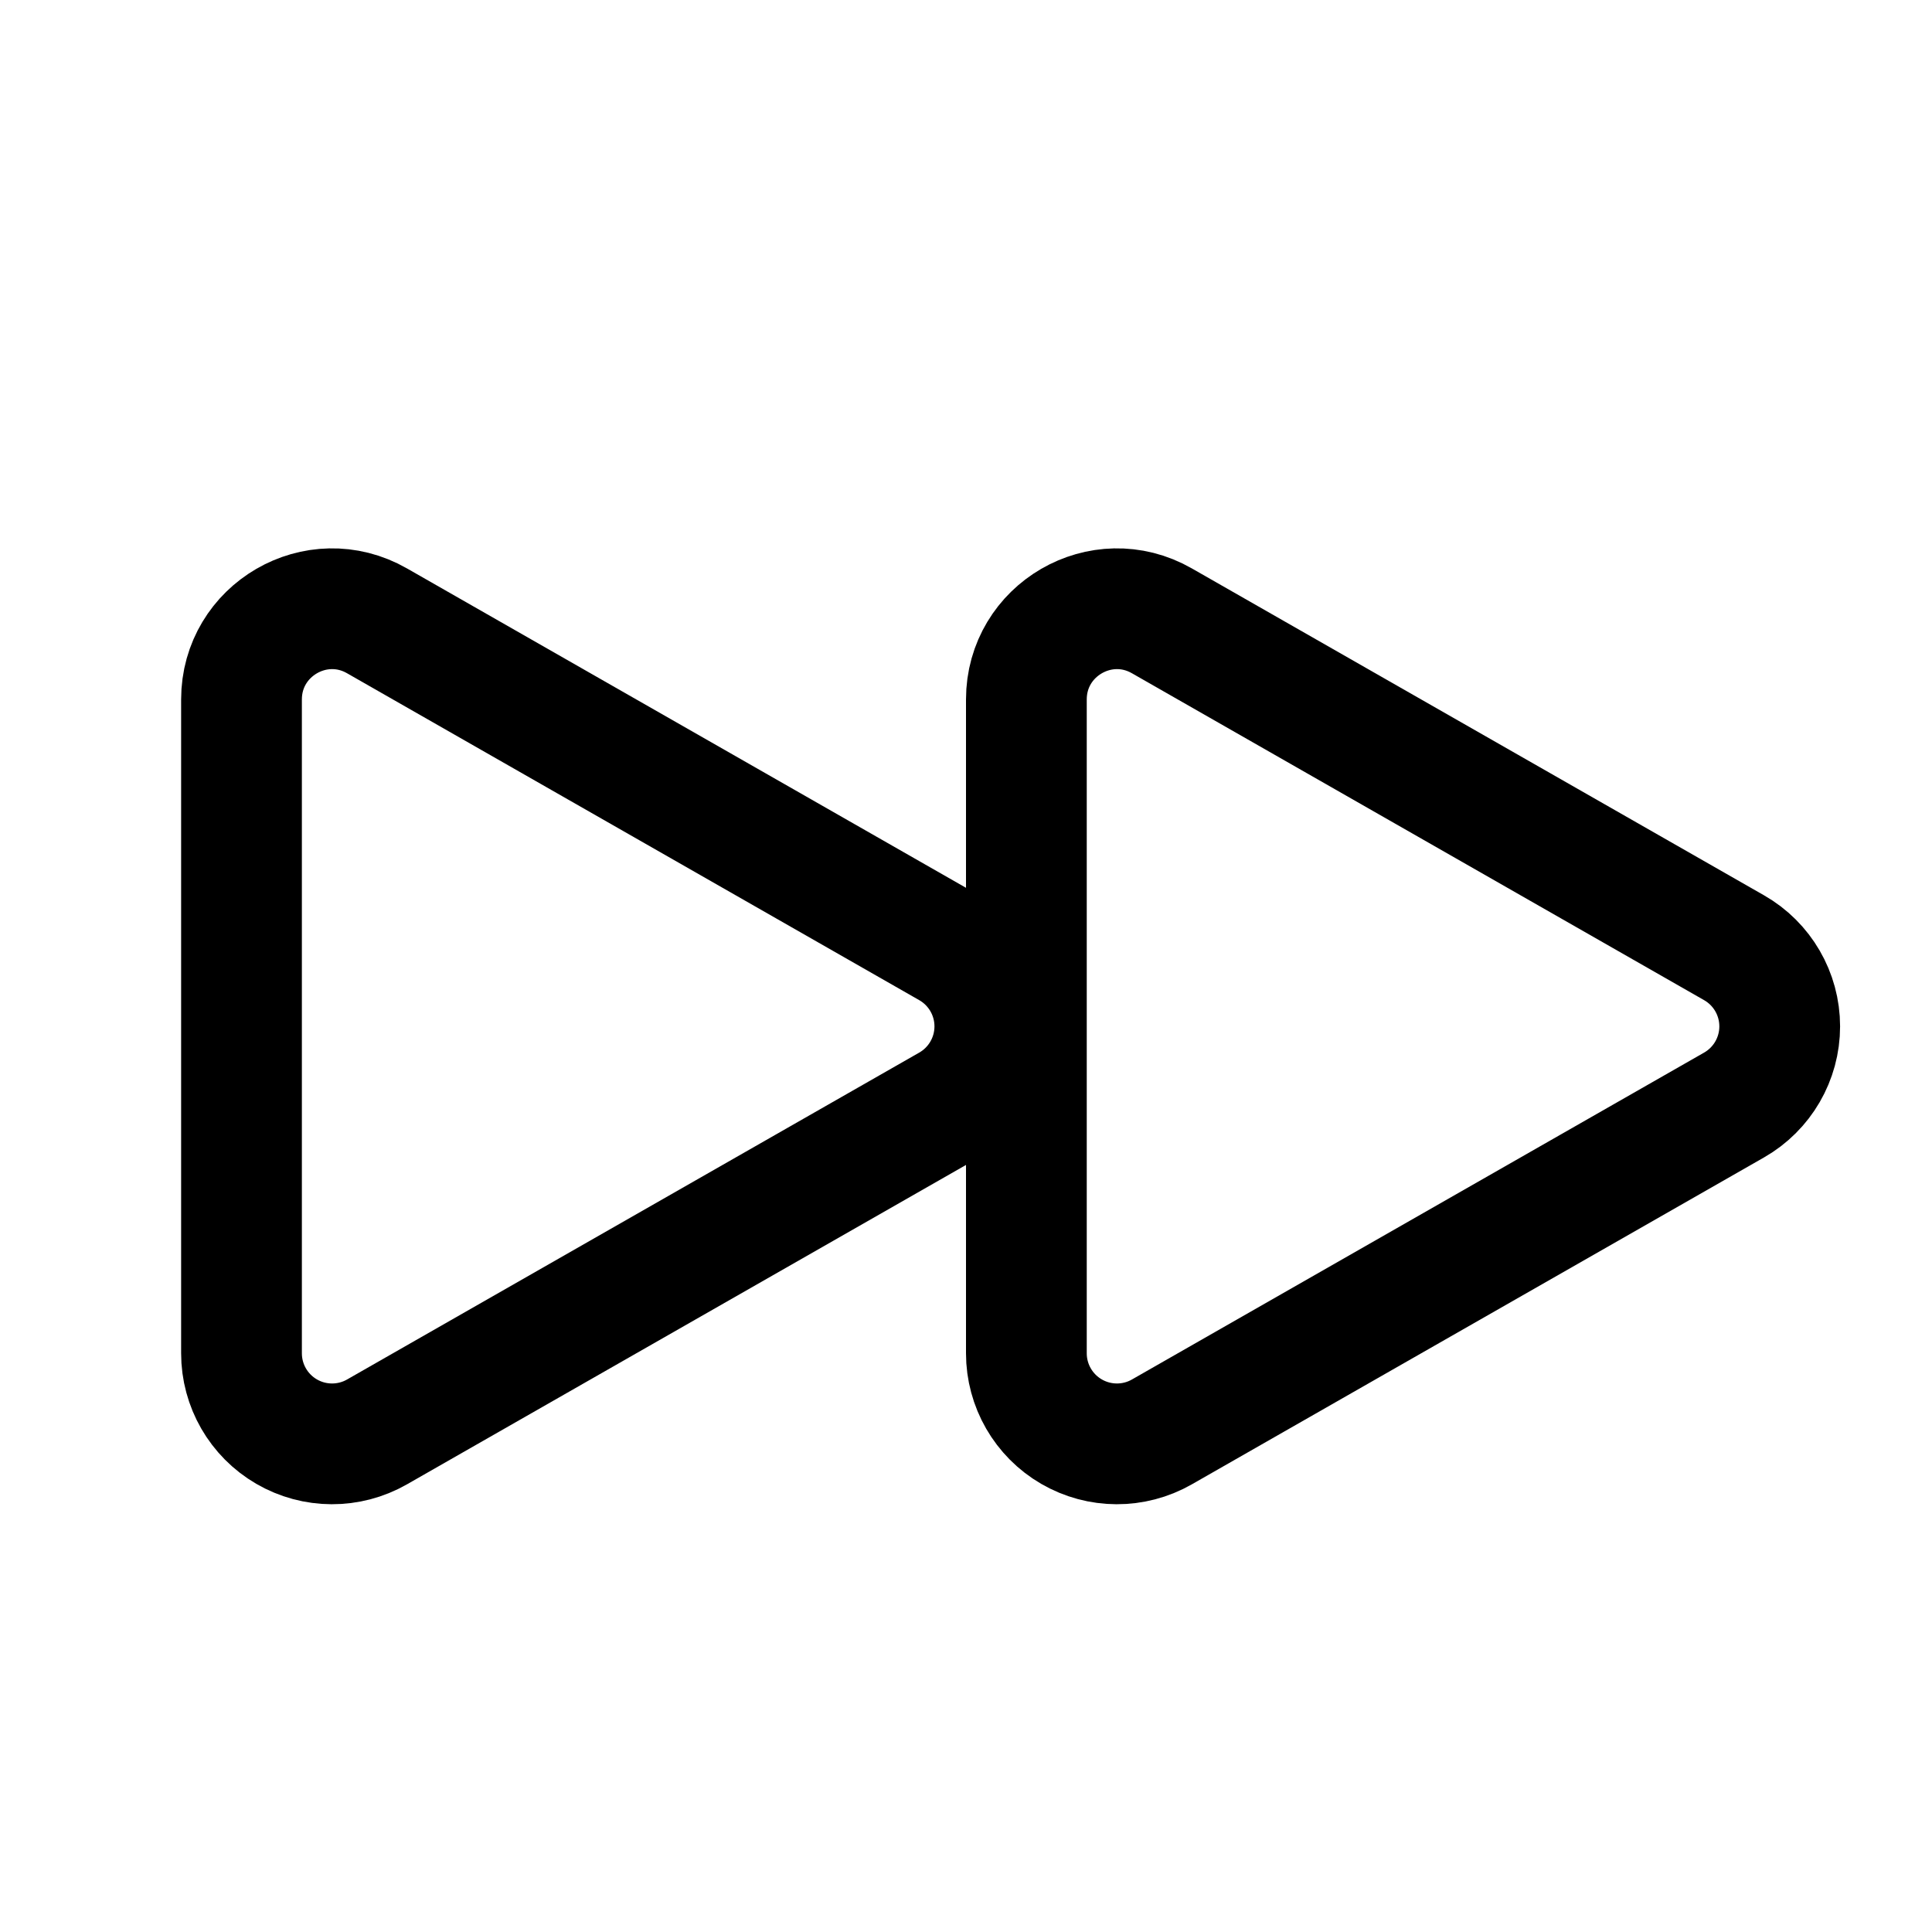
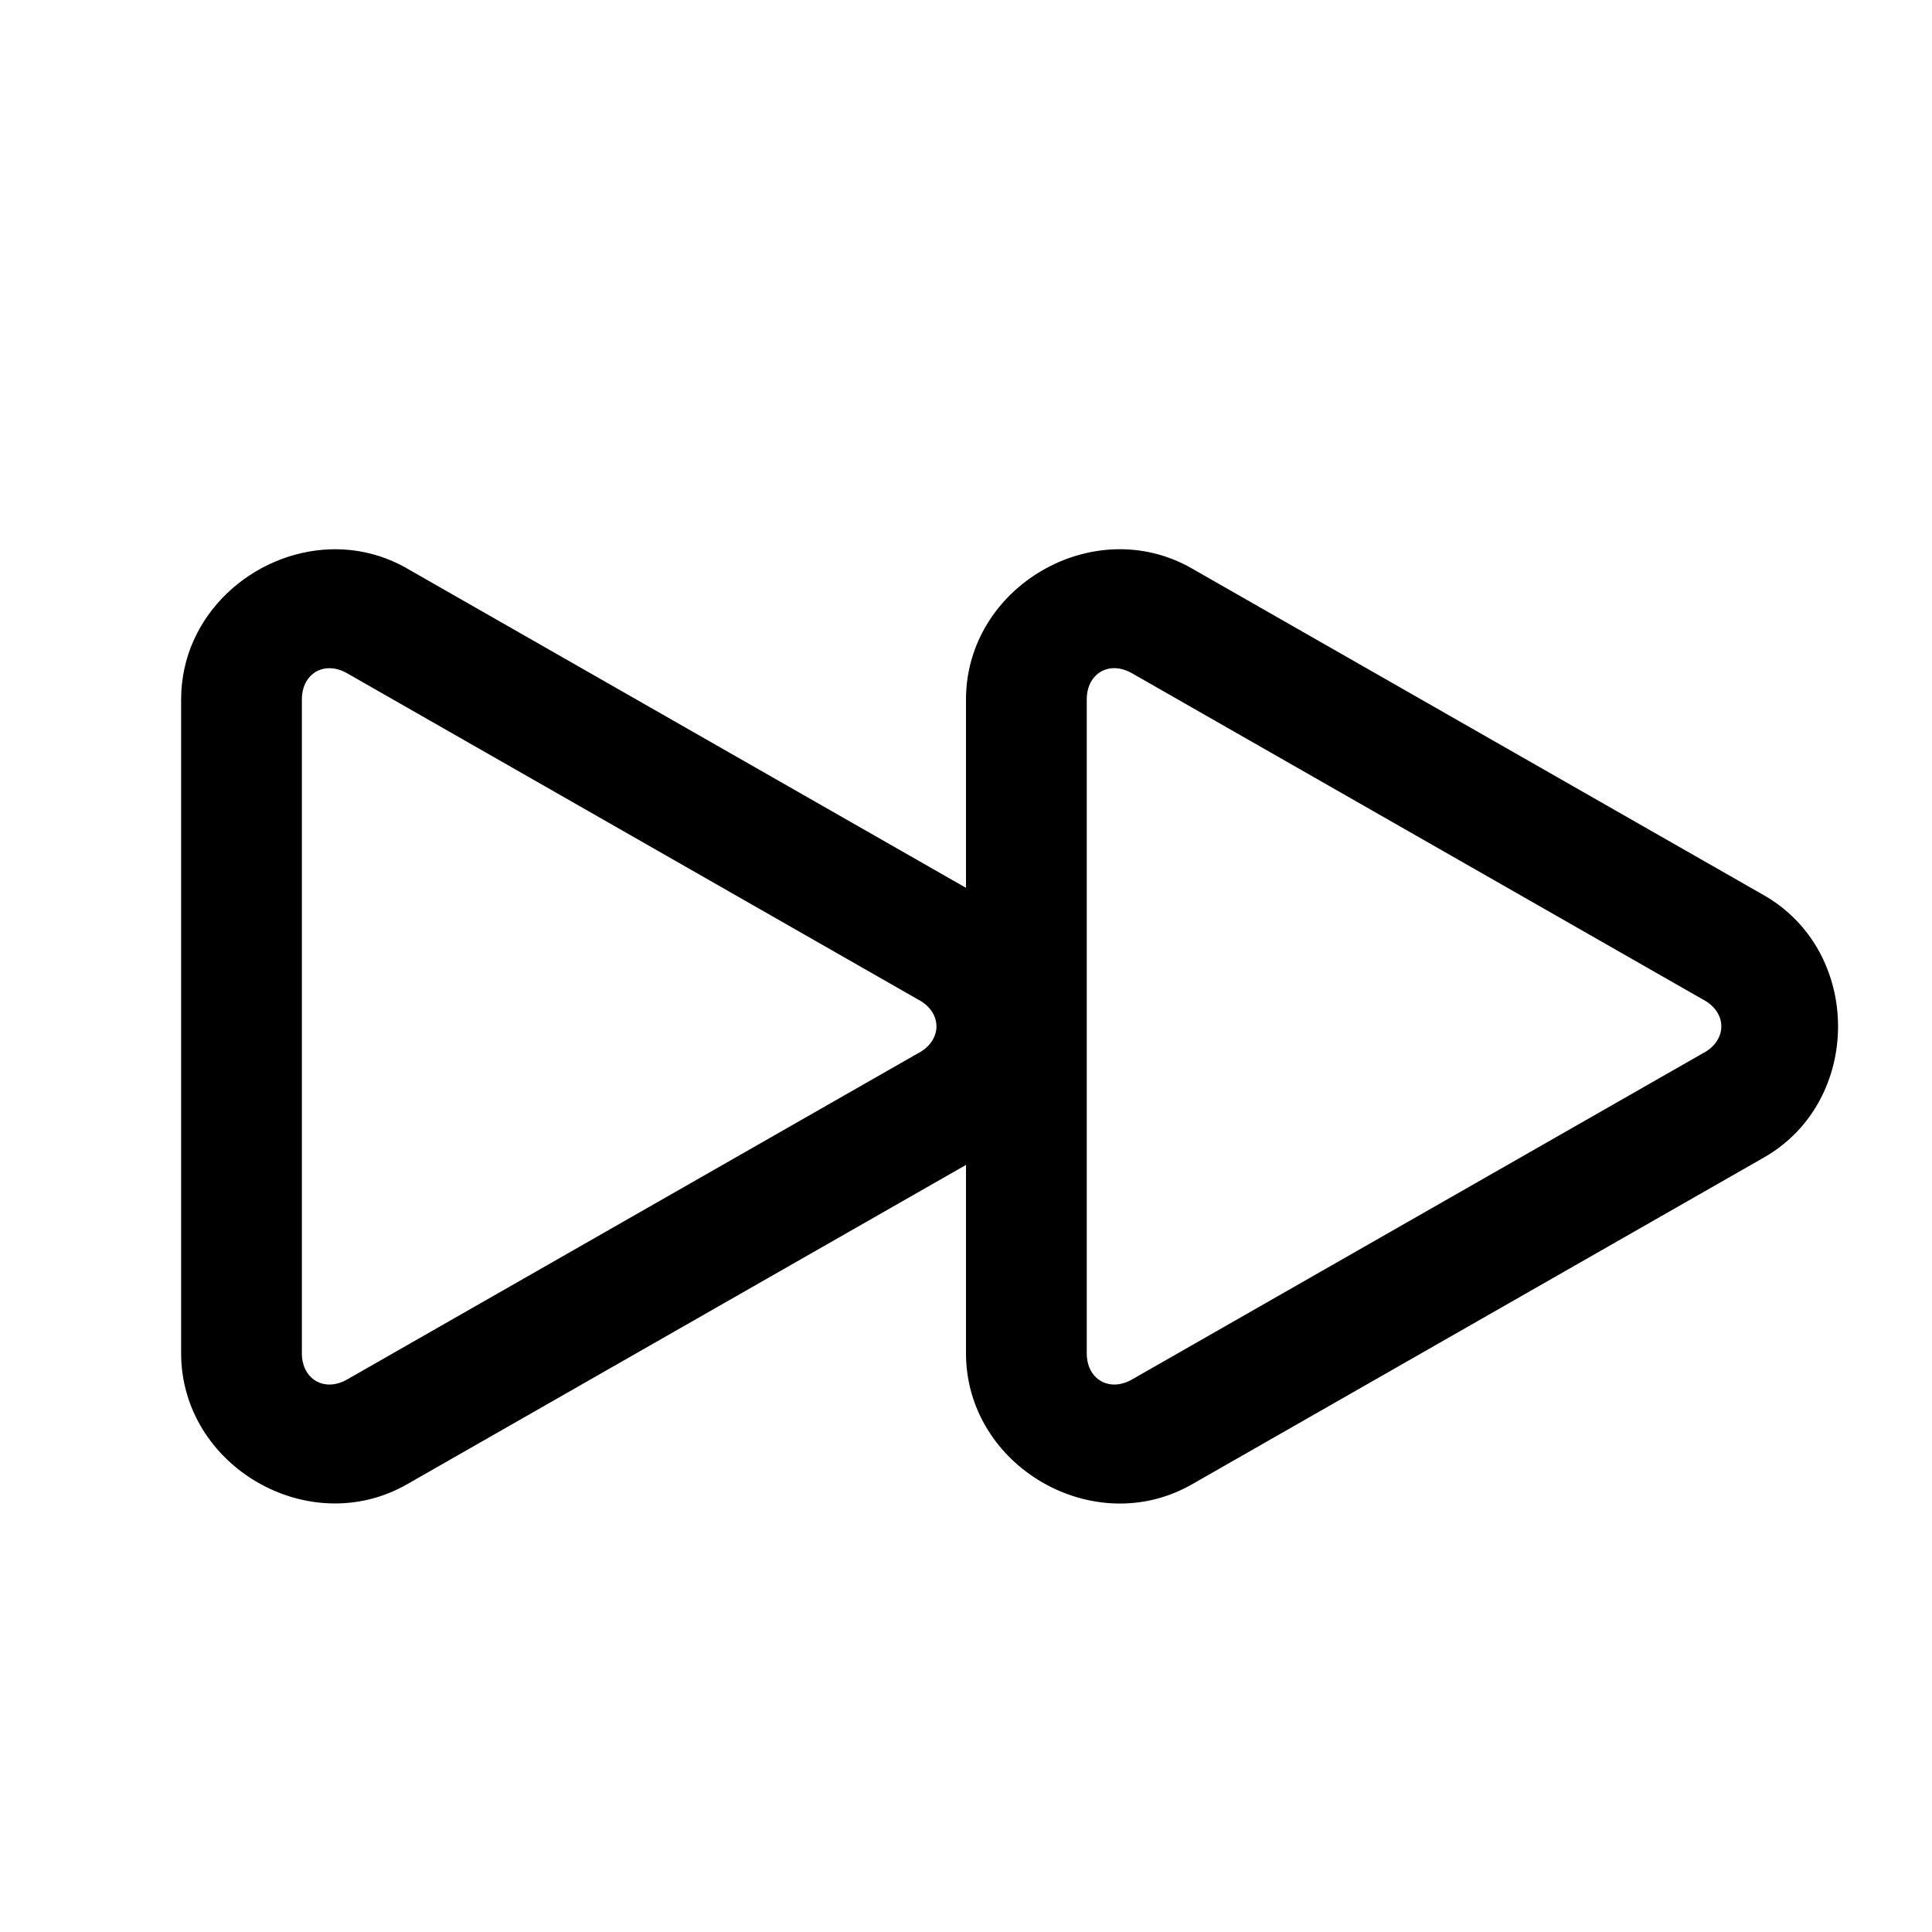
- <svg xmlns="http://www.w3.org/2000/svg" width="24" height="24" viewBox="0 0 24 24">
-   <path fill="none" stroke="currentColor" stroke-linecap="round" stroke-linejoin="round" stroke-width="1.5" d="M3 8.689c0-.864.933-1.406 1.683-.977l7.108 4.061a1.125 1.125 0 0 1 0 1.954l-7.108 4.061A1.125 1.125 0 0 1 3 16.811zm9.75 0c0-.864.933-1.406 1.683-.977l7.108 4.061a1.125 1.125 0 0 1 0 1.954l-7.108 4.061a1.125 1.125 0 0 1-1.683-.977z" />
+ <svg xmlns="http://www.w3.org/2000/svg" width="24" height="24" viewBox="0 0 24 24" version="1.1" id="svg1">
+   <defs id="defs1" />
+   <path style="baseline-shift:baseline;display:inline;overflow:visible;vector-effect:none;fill:currentColor;stroke-linecap:round;stroke-linejoin:round;enable-background:accumulate;stop-color:#000000;stop-opacity:1;opacity:1" d="M 4.104,6.824 C 3.143,6.855 2.25,7.637 2.25,8.689 v 8.121 c -1.712e-4,1.404 1.586,2.325 2.805,1.629 L 12,14.471 v 2.34 c -1.71e-4,1.404 1.586,2.325 2.805,1.629 l 7.107,-4.061 c 1.228,-0.701 1.228,-2.556 0,-3.258 L 14.805,7.061 C 13.586,6.363 12,7.286 12,8.689 V 11.029 L 5.055,7.061 C 4.75,6.886 4.424,6.814 4.104,6.824 Z m 0.207,1.539 7.107,4.061 a 0.75,0.75 0 0 0 0.002,0 c 0.284,0.162 0.284,0.49 0,0.652 a 0.75,0.75 0 0 0 -0.002,0 L 4.311,17.137 C 4.03,17.297 3.75,17.134 3.75,16.811 V 8.689 C 3.75,8.365 4.03,8.203 4.311,8.363 Z m 9.75,0 7.107,4.061 a 0.75,0.75 0 0 0 0.002,0 c 0.284,0.162 0.284,0.49 0,0.652 a 0.75,0.75 0 0 0 -0.002,0 l -7.107,4.061 C 13.78,17.297 13.5,17.134 13.5,16.811 V 8.689 c 0,-0.324 0.28,-0.487 0.561,-0.326 z" id="path1" />
</svg>
